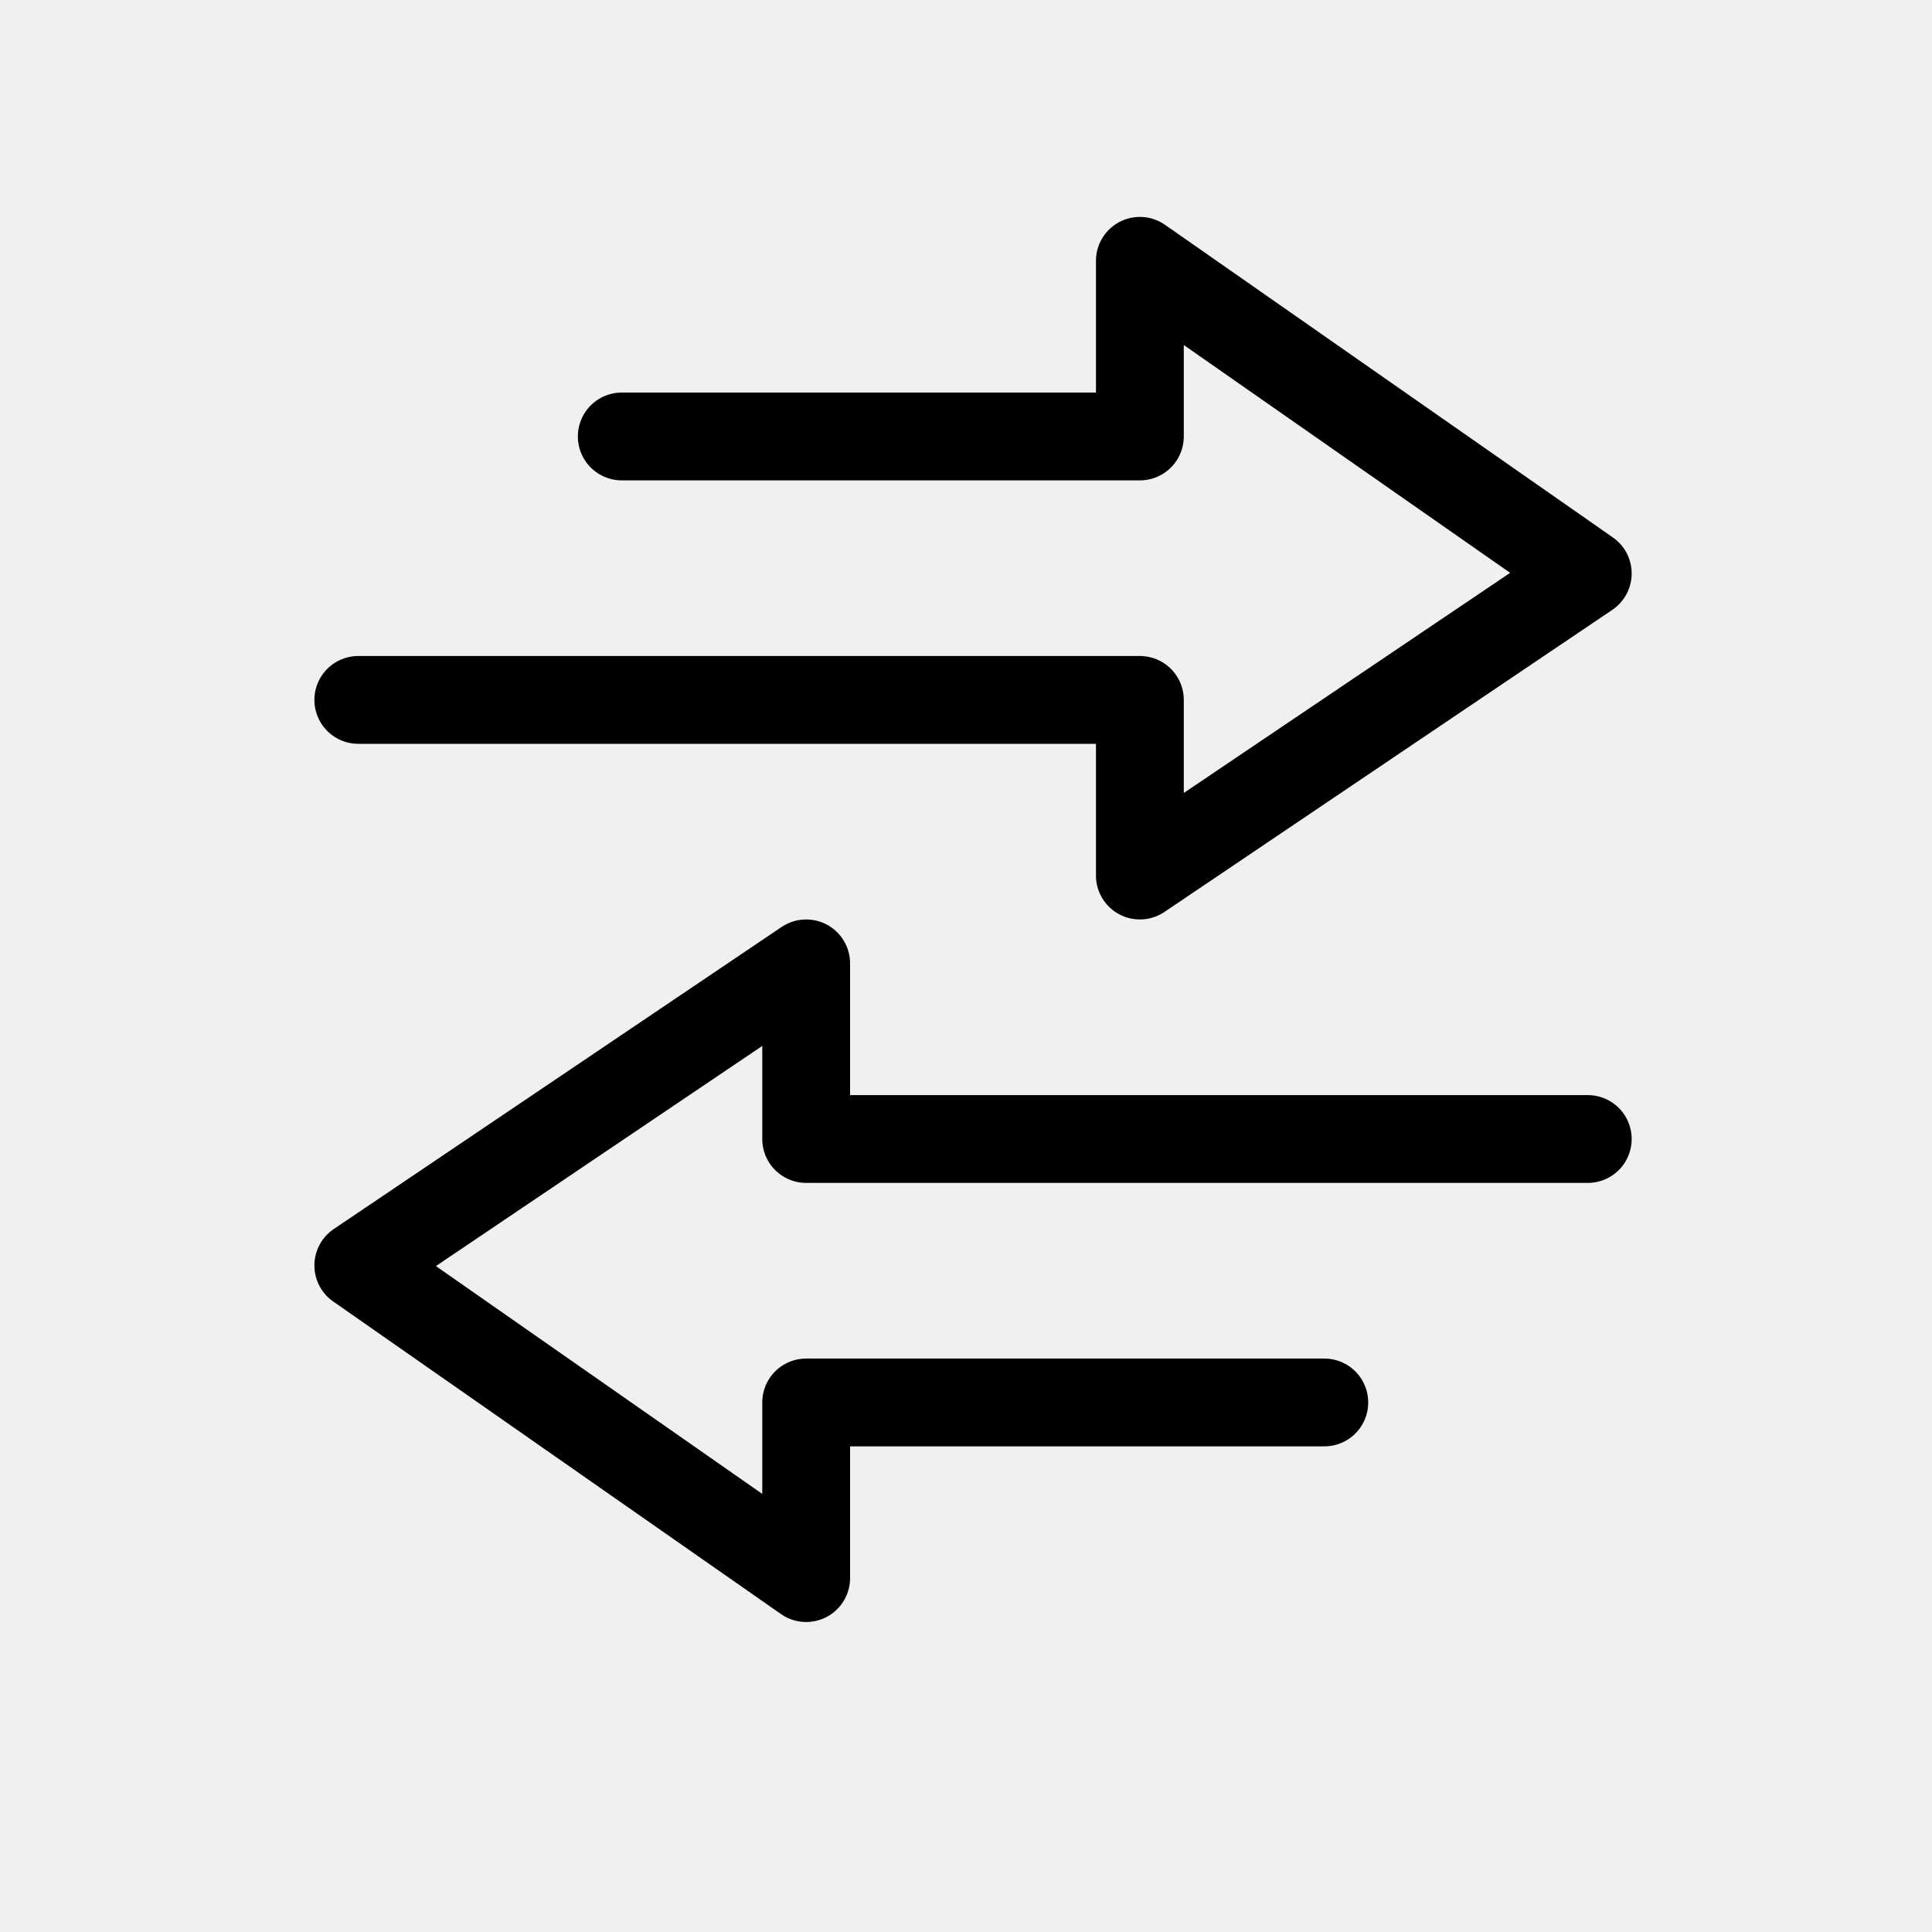
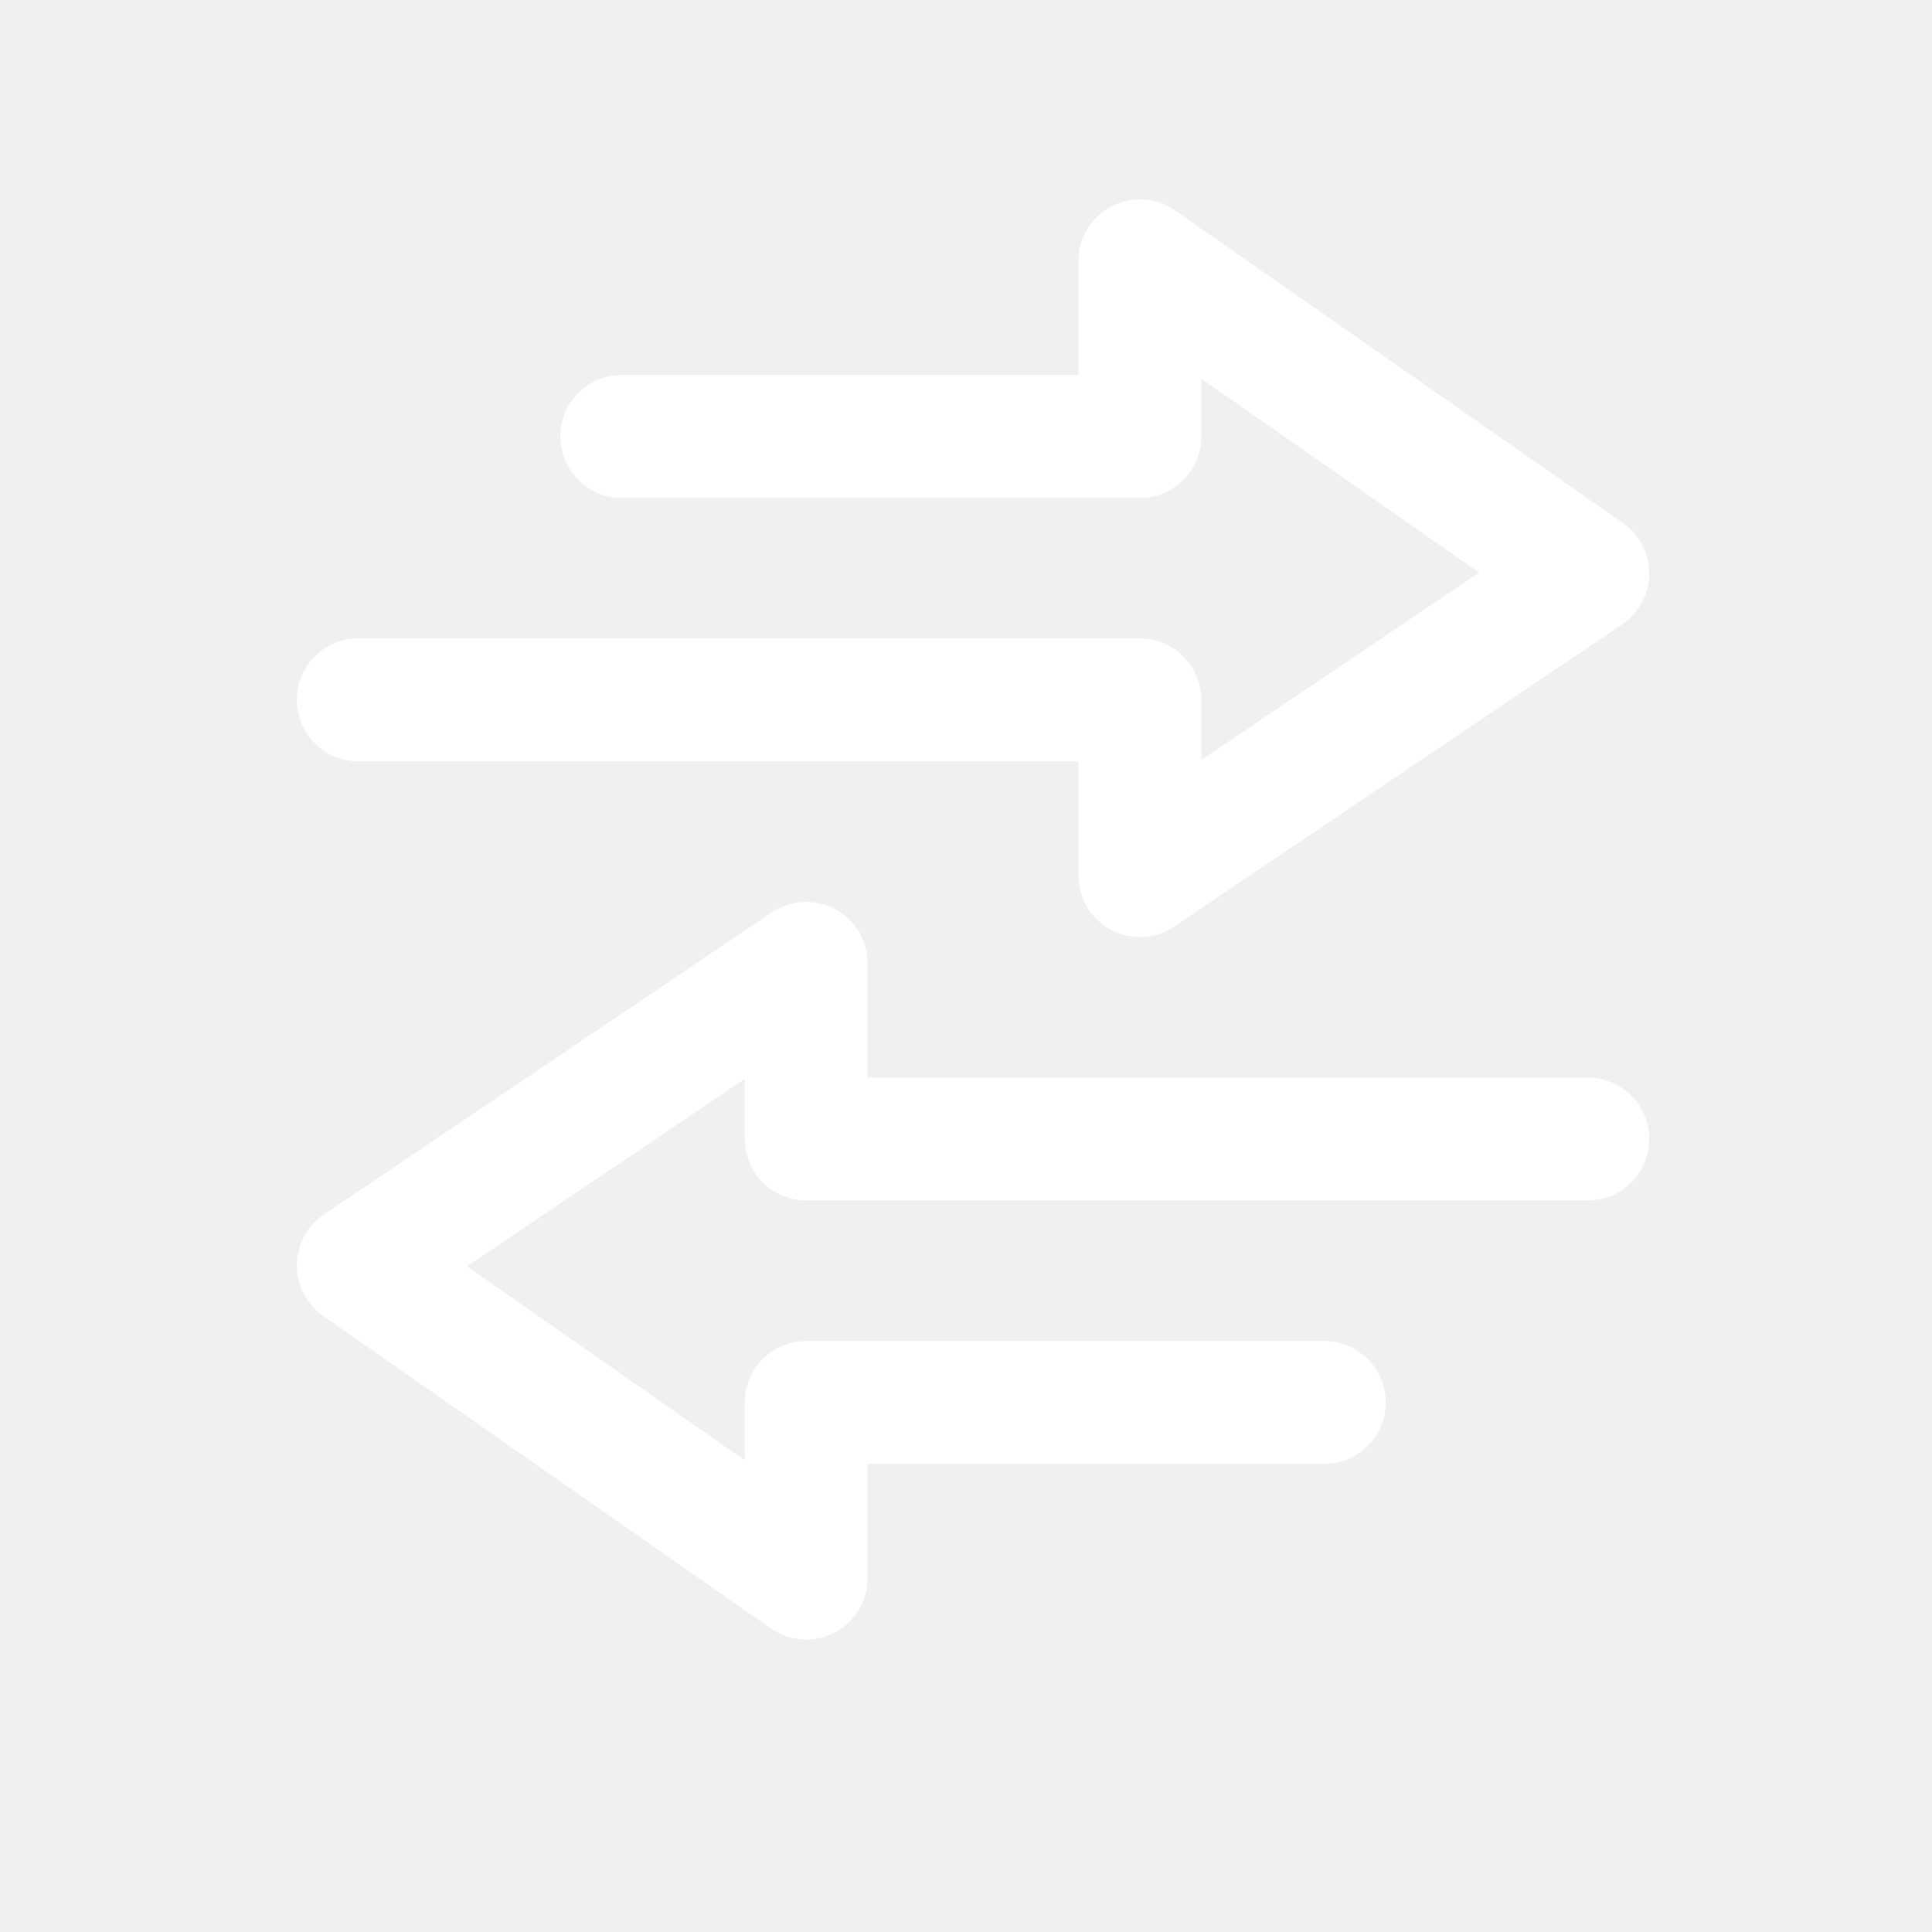
<svg xmlns="http://www.w3.org/2000/svg" id="Layer_1" data-name="Layer 1" viewBox="0 0 22 22">
  <defs>
-     <style>.cls-1{fill:none;stroke:#000;stroke-linecap:round;stroke-linejoin:round}</style>
+     <style>.cls-1{fill:none;stroke:#fff;stroke-width:1.4;stroke-linecap:round;stroke-linejoin:round}</style>
  </defs>
  <path class="cls-1" d="M4.08 7.97h8.9v2l5.1-3.44-5.1-3.56v2h-5.9M18.08 12.97h-8.9v-2l-5.1 3.44 5.1 3.56v-2h5.9" />
</svg>
